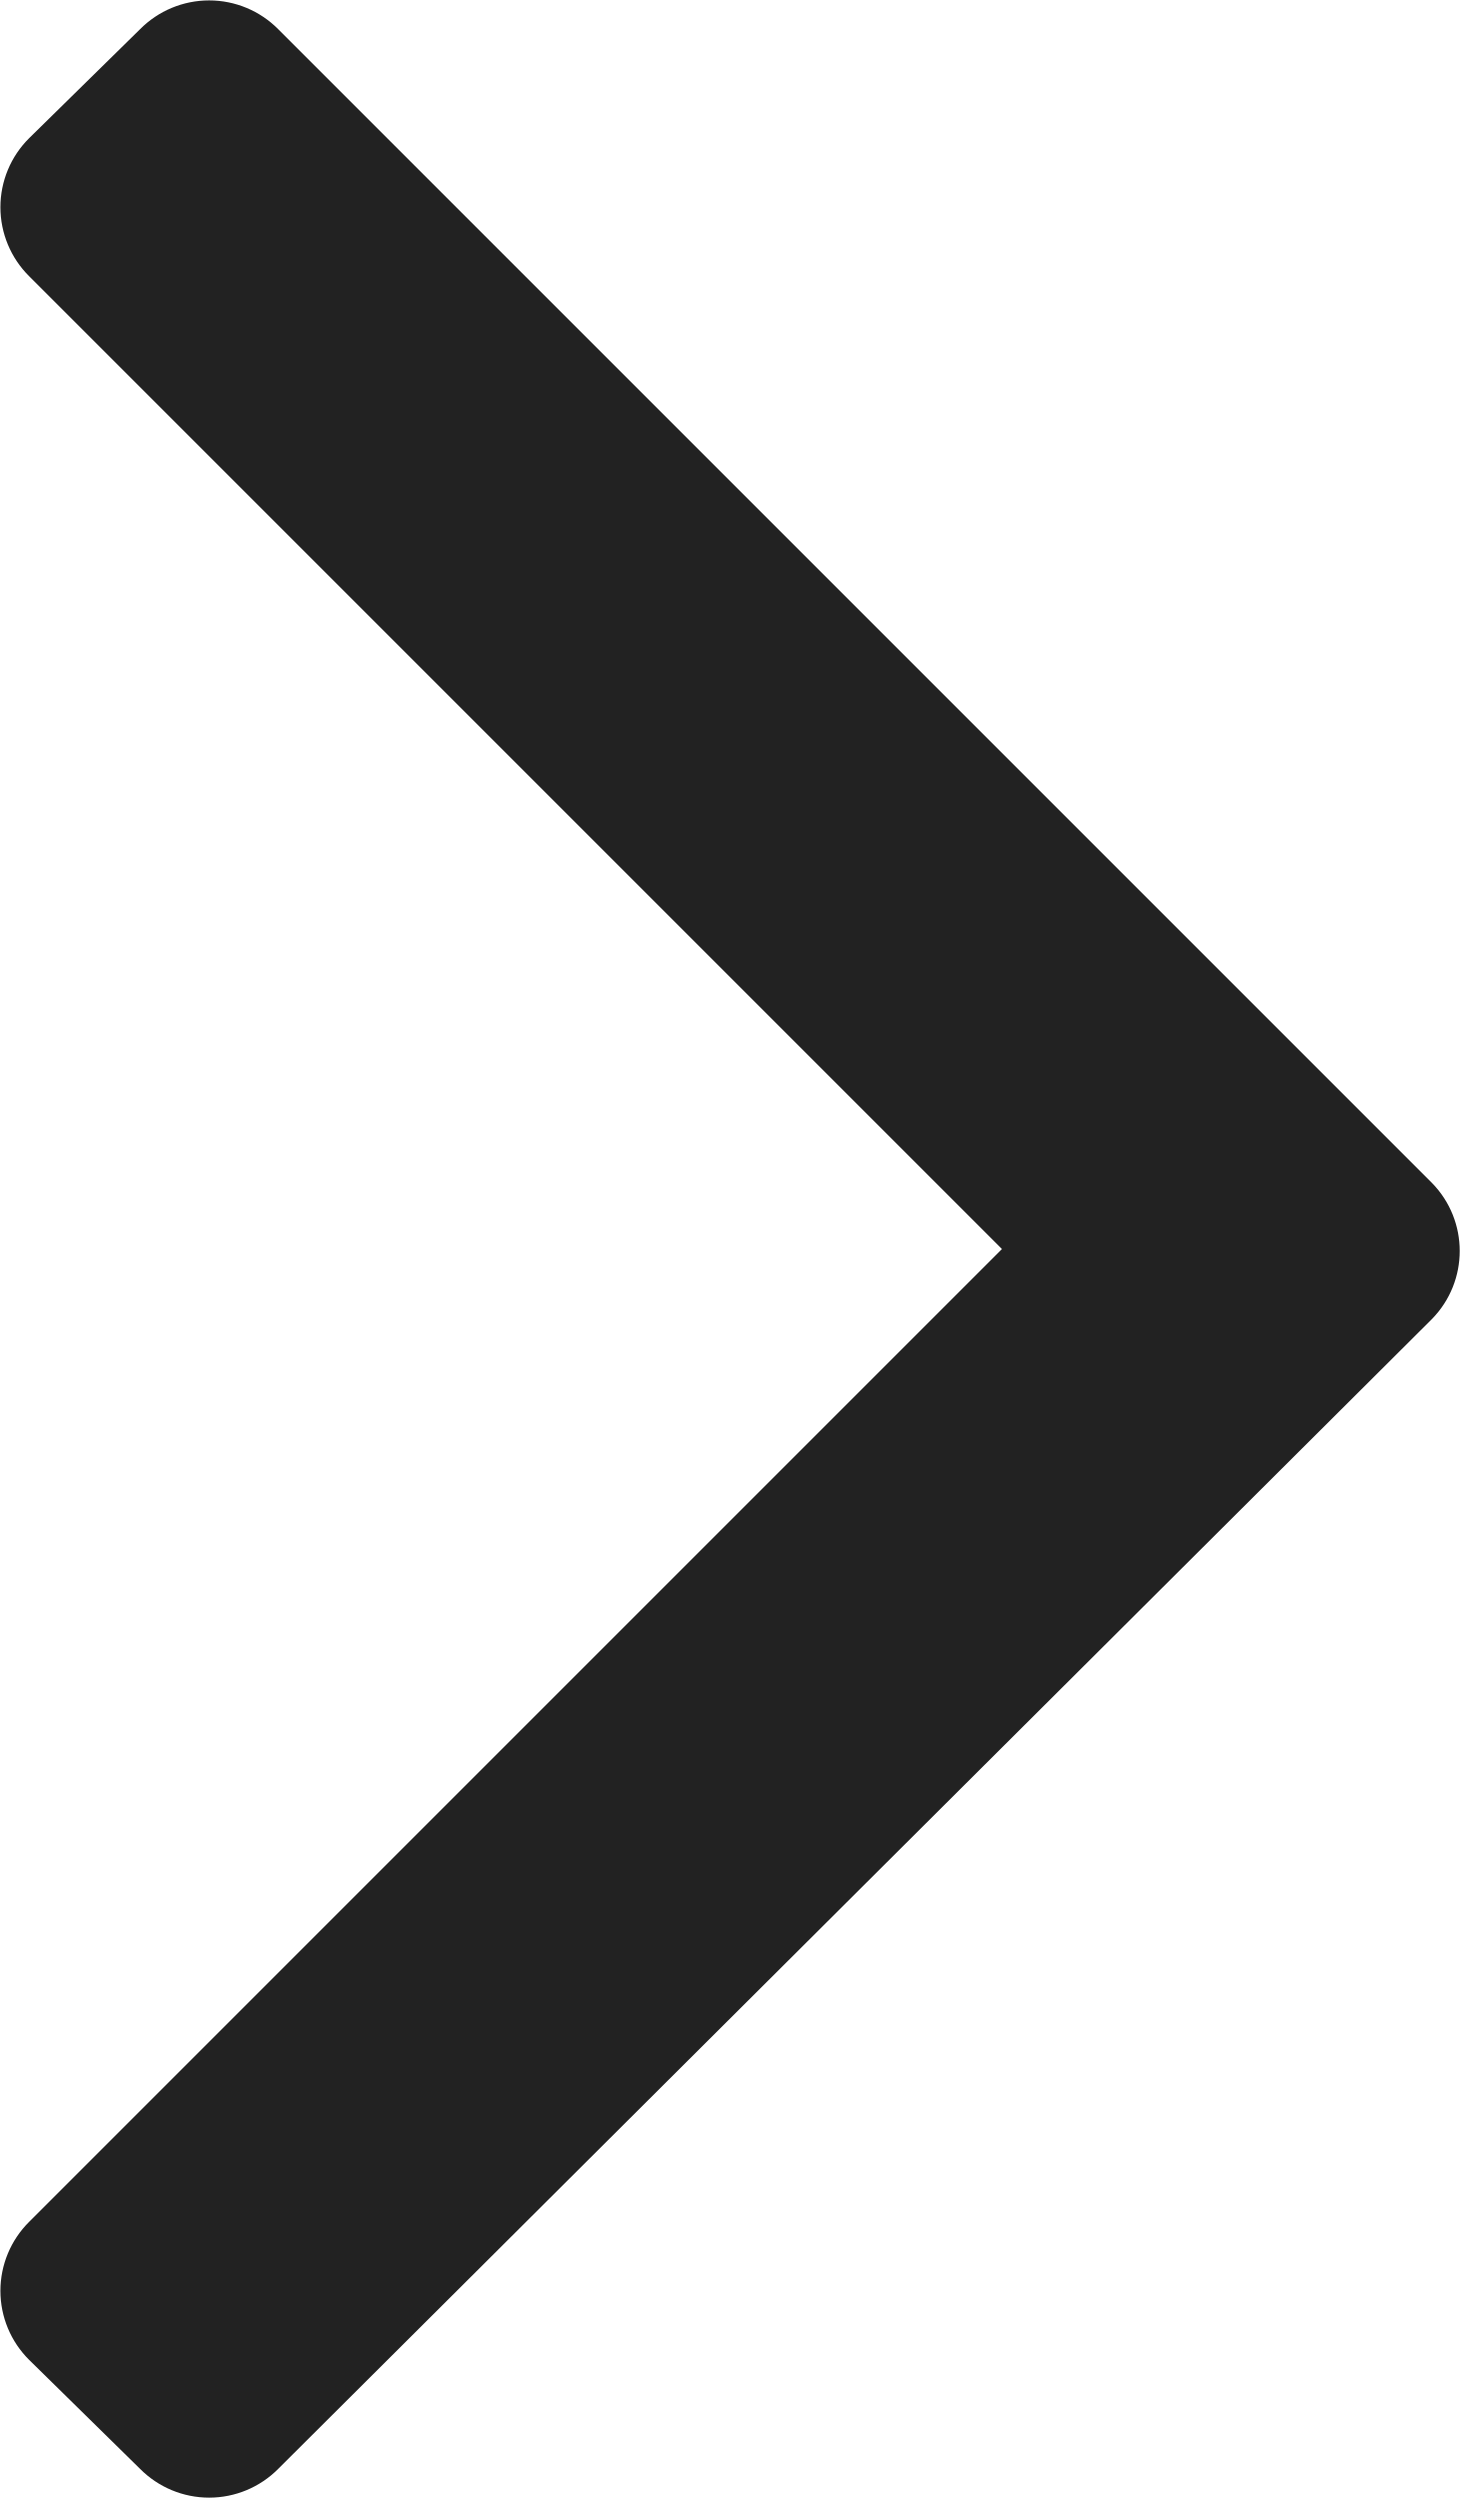
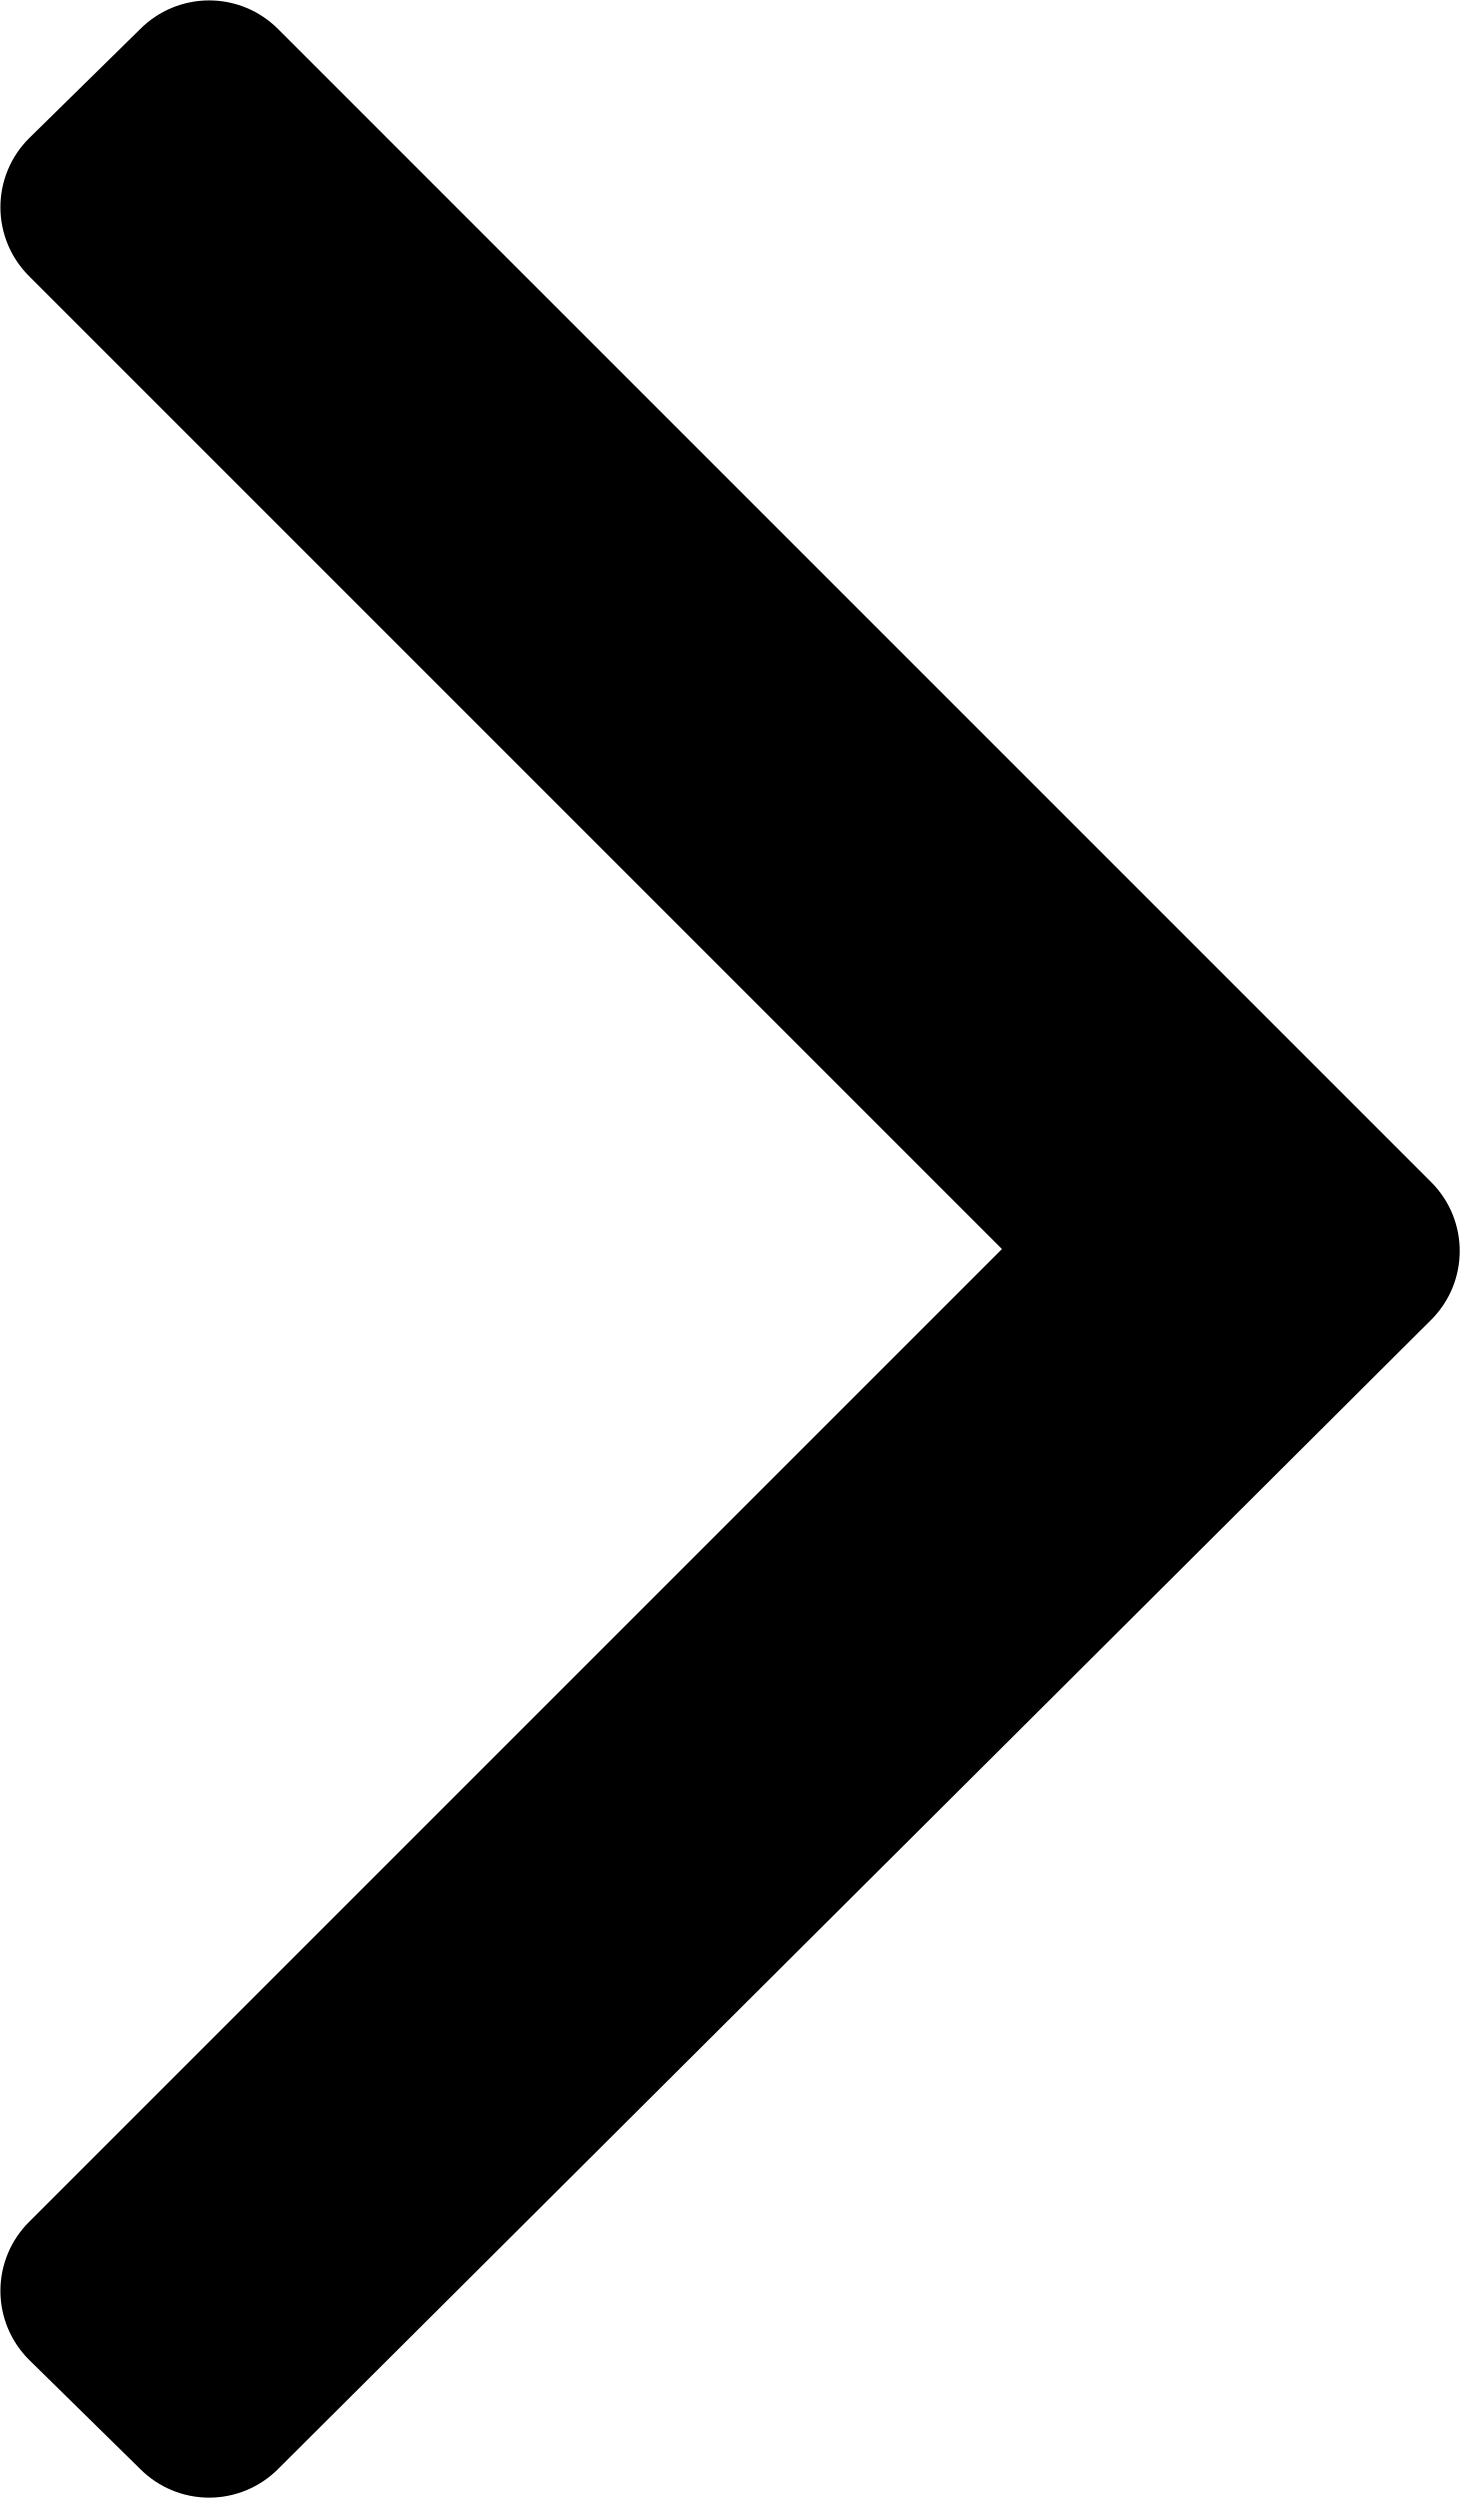
- <svg xmlns="http://www.w3.org/2000/svg" id="chevron" class="svg-icon" viewBox="0 0 7.5 12.85" fill="#222">
+ <svg xmlns="http://www.w3.org/2000/svg" class="svg-icon" viewBox="0 0 7.5 12.85">
  <path d="M5.74,14.28l-.57-.56a.5.5,0,0,1,0-.71h0l5-5-5-5a.5.5,0,0,1,0-.71h0l.57-.56a.5.5,0,0,1,.71,0h0l5.93,5.93a.5.5,0,0,1,0,.7L6.45,14.28a.5.5,0,0,1-.71,0Z" transform="translate(-5.02 -1.59)" />
</svg>
